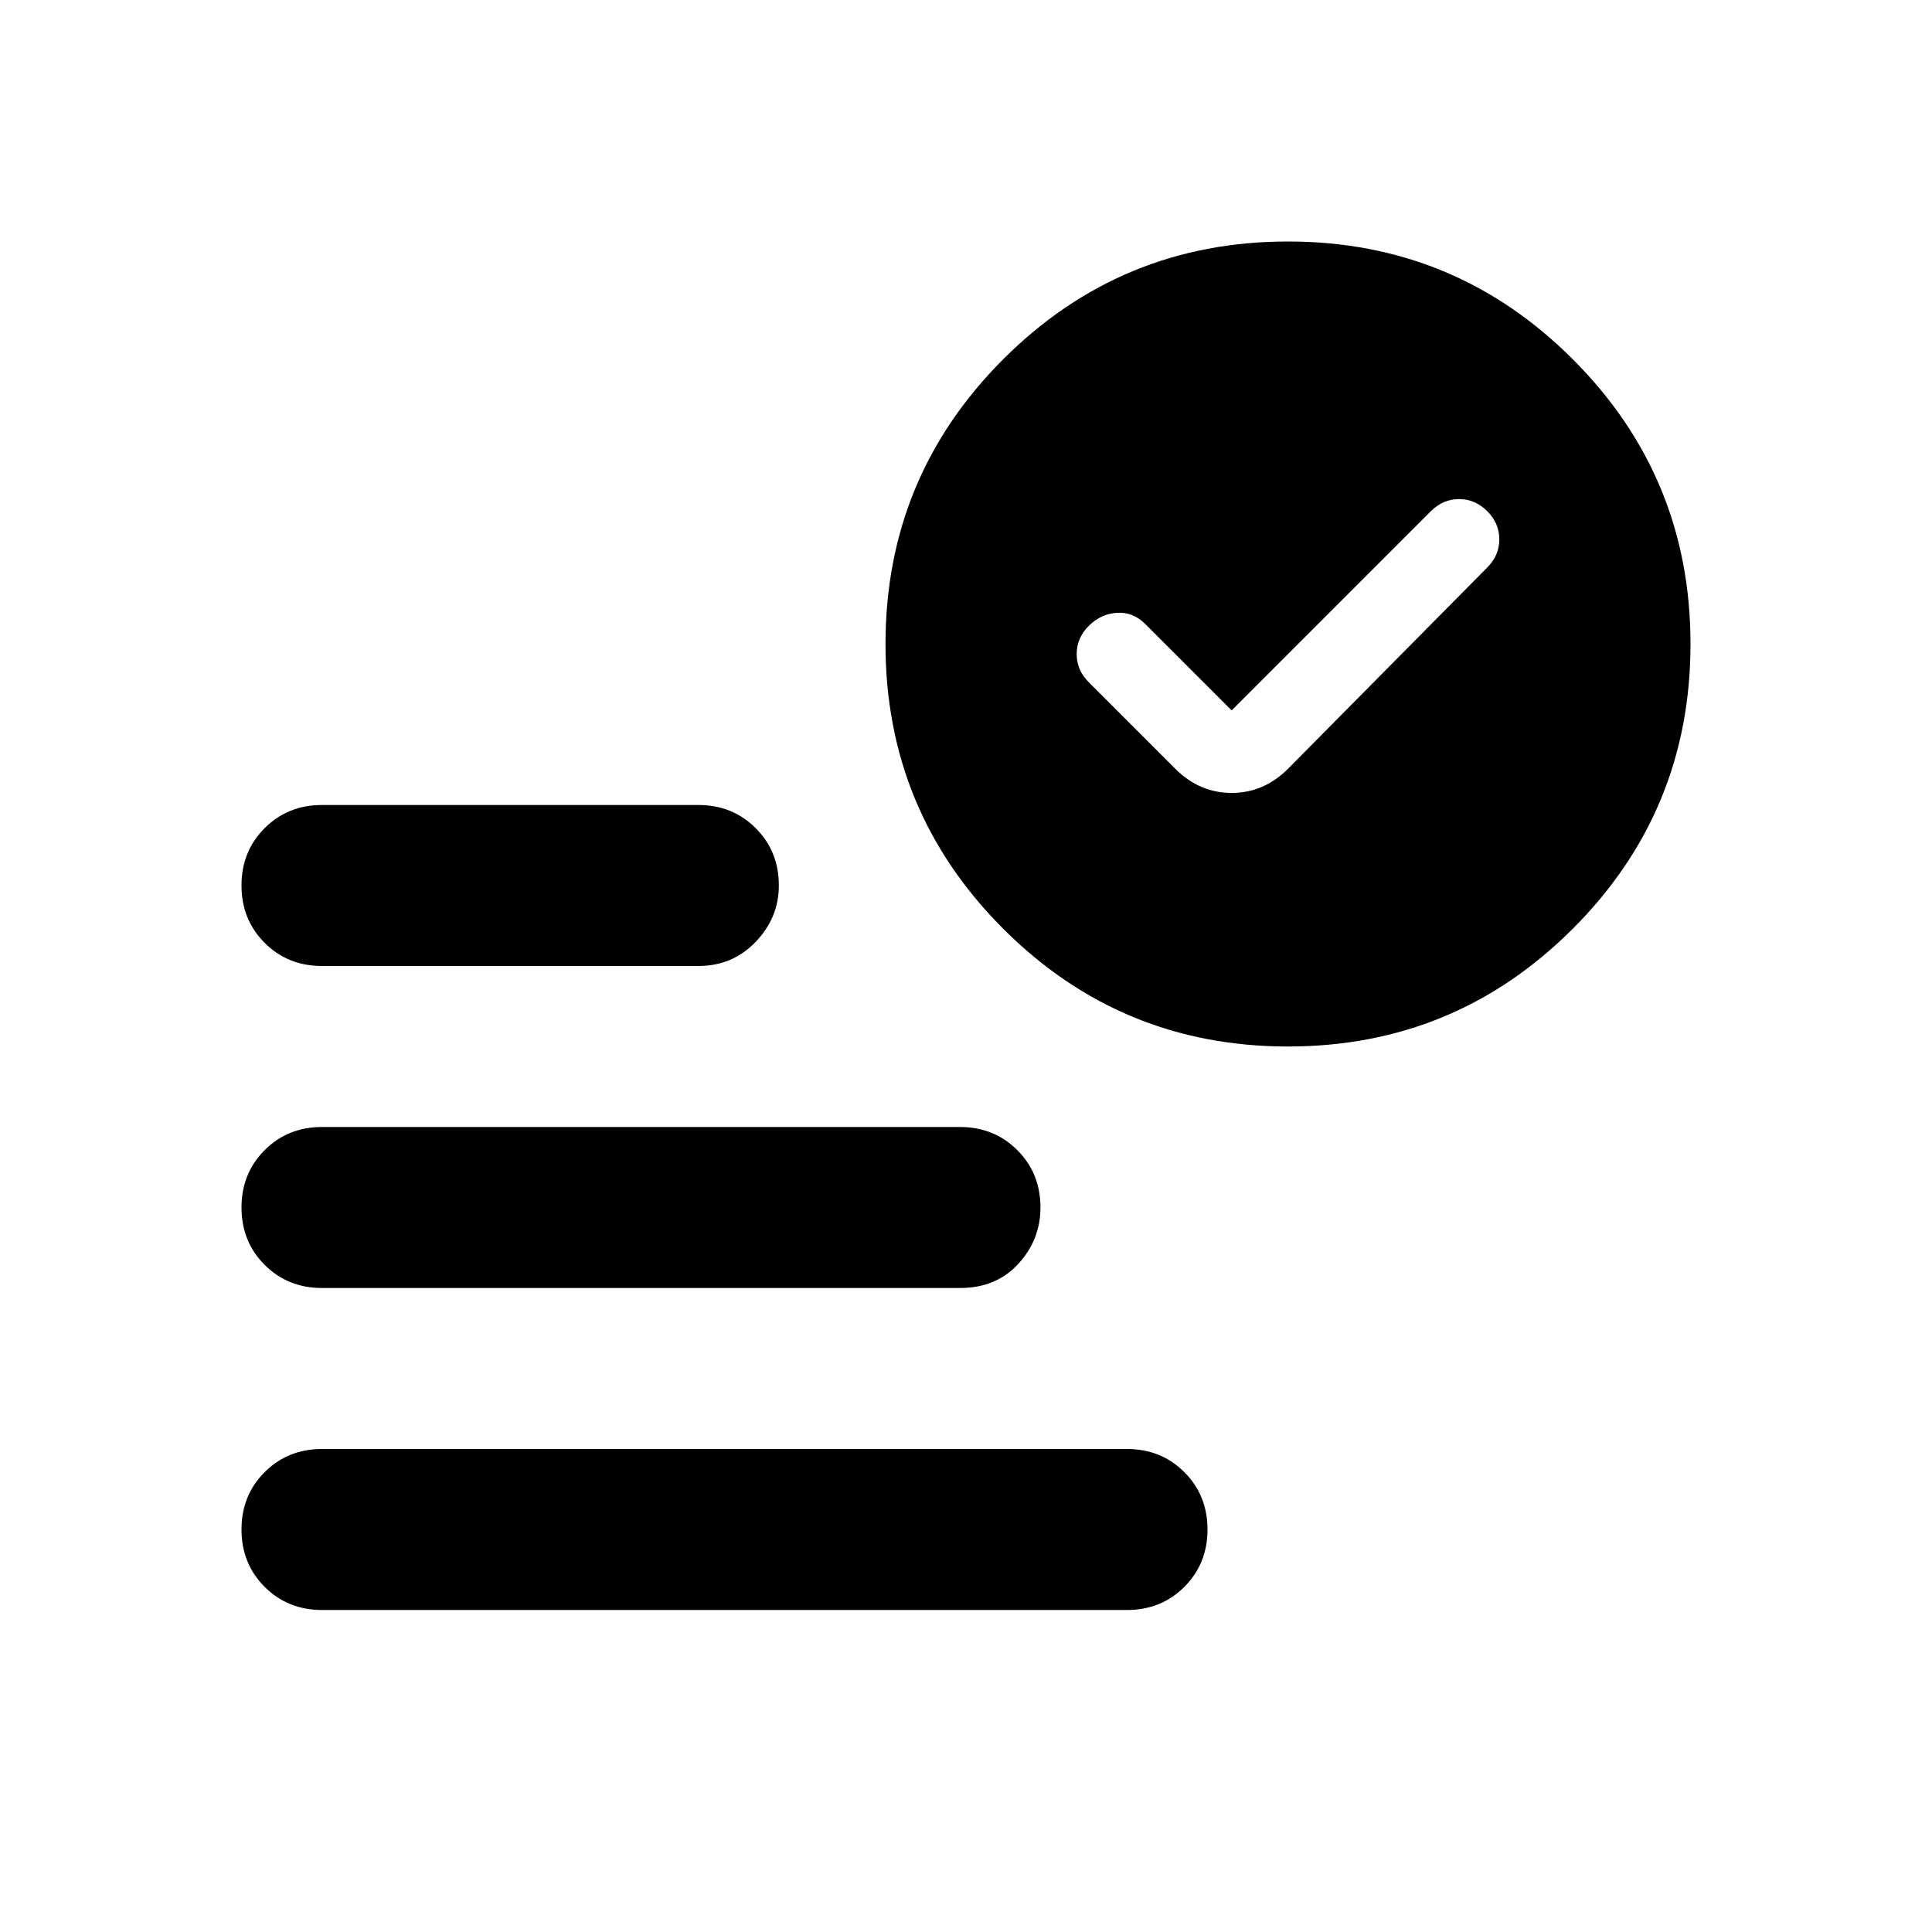
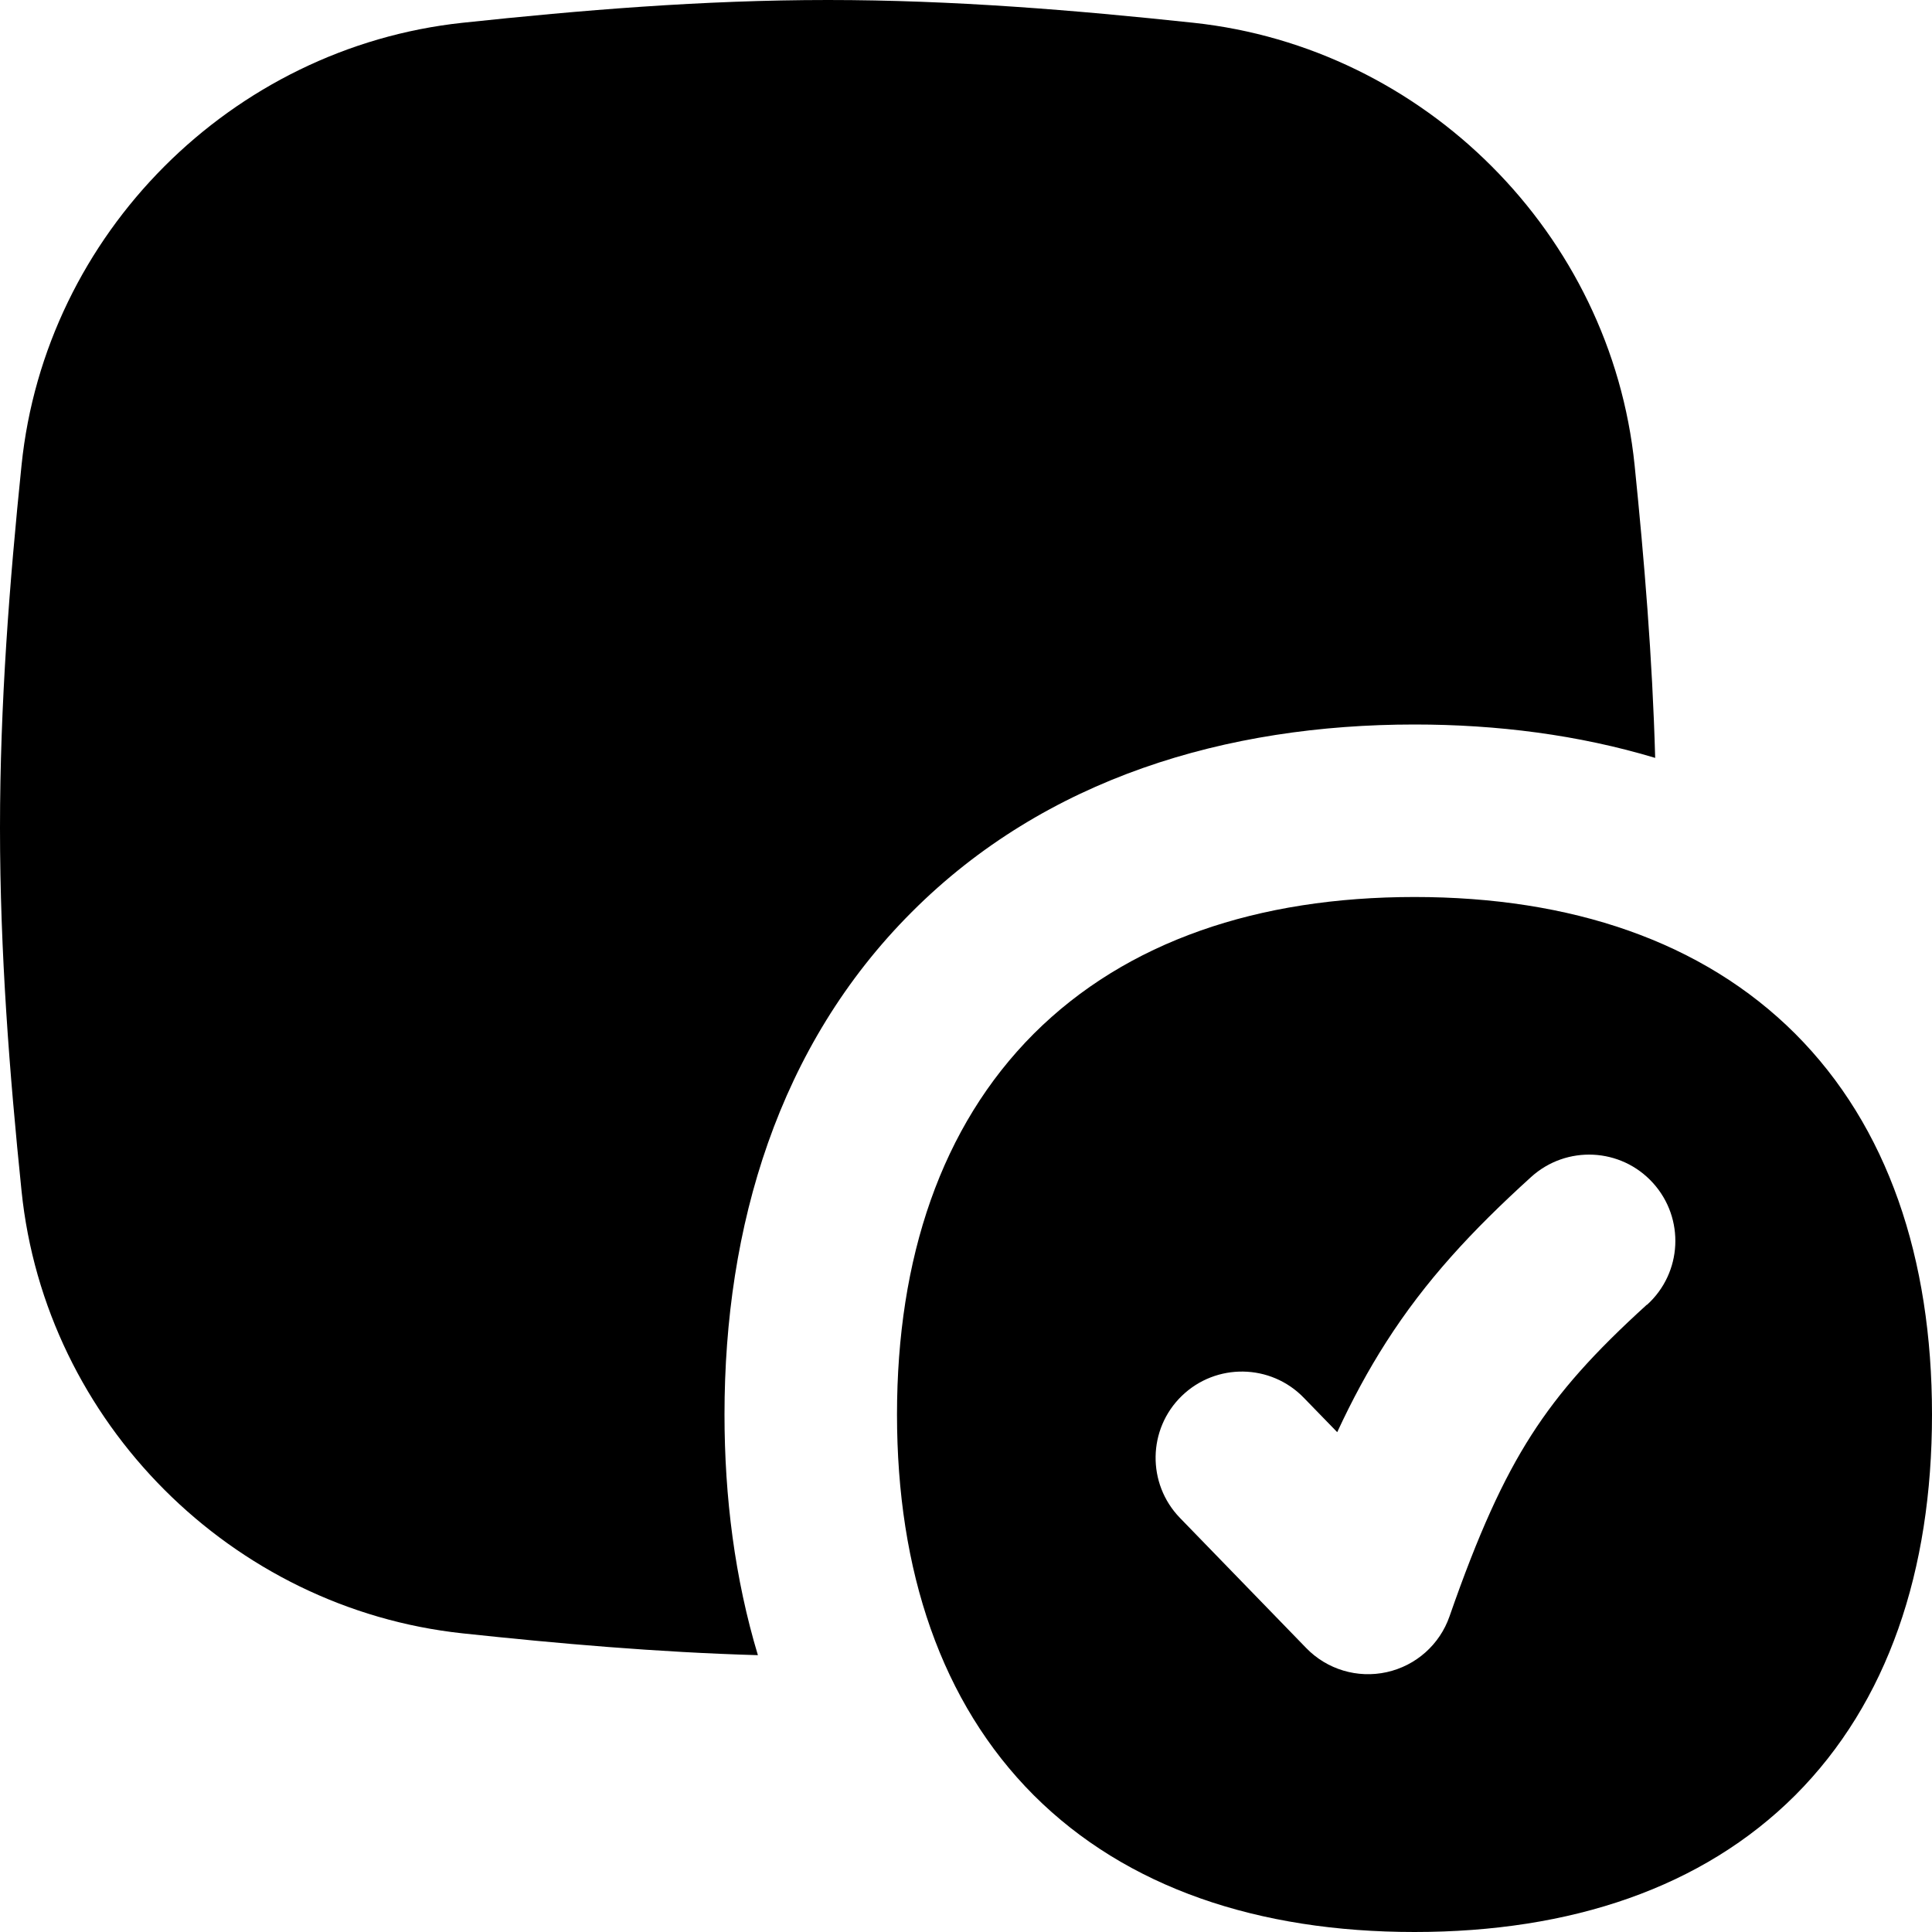
- <svg xmlns="http://www.w3.org/2000/svg" height="24px" viewBox="0 -960 960 960" width="24px" fill="currentColor">
-   <path d="m612-607-43-43q-6-6-14-5.5t-14 6.5q-6 6-6 14t6 14l43 43q12 12 28 12t28-12l99-100q6-6 6-14t-6-14q-6-6-14-6t-14 6l-99 99ZM160-160q-17 0-28.5-11.5T120-200q0-17 11.5-28.5T160-240h400q17 0 28.5 11.5T600-200q0 17-11.5 28.5T560-160H160Zm480-280q-83 0-141.5-58.5T440-640q0-83 58.5-141.5T640-840q83 0 141.5 58.5T840-640q0 83-58.5 141.5T640-440Zm-480-40q-17 0-28.5-11.5T120-520q0-17 11.5-28.5T160-560h187q17 0 28.5 11.5T387-520q0 16-11.5 28T347-480H160Zm0 160q-17 0-28.5-11.5T120-360q0-17 11.5-28.5T160-400h317q17 0 28.5 11.5T517-360q0 16-11 28t-29 12H160Z" />
+ <svg xmlns="http://www.w3.org/2000/svg" fill="none" viewBox="0 0 14 14" id="Select-App-Object-Mark--Streamline-Flex">
+   <g id="select-app-object-mark">
+     <path id="Union" fill="currentColor" fill-rule="evenodd" d="M6 0c-0.908 0 -1.794 0.074 -2.648 0.165C1.678 0.344 0.327 1.694 0.156 3.372 0.069 4.22 0 5.1 0 6c0 0.901 0.069 1.781 0.156 2.629C0.327 10.307 1.678 11.657 3.353 11.836c0.693 0.074 1.409 0.137 2.139 0.158 -0.167 -0.555 -0.242 -1.144 -0.242 -1.744 0 -1.361 0.388 -2.673 1.358 -3.642C7.577 5.638 8.889 5.25 10.25 5.25c0.599 0 1.189 0.075 1.744 0.242 -0.02 -0.724 -0.079 -1.433 -0.149 -2.121C11.674 1.694 10.323 0.344 8.648 0.165 7.795 0.074 6.908 0 6 0ZM10.25 6.5c-1.132 0 -2.087 0.32 -2.759 0.991C6.82 8.163 6.5 9.118 6.5 10.25c0 1.132 0.32 2.087 0.991 2.759C8.163 13.68 9.118 14 10.25 14c1.132 0 2.087 -0.32 2.759 -0.991C13.68 12.337 14 11.382 14 10.25c0 -1.132 -0.32 -2.087 -0.991 -2.759C12.337 6.82 11.382 6.5 10.25 6.5Zm1.685 2.955c0.256 -0.232 0.275 -0.627 0.043 -0.883s-0.627 -0.275 -0.883 -0.043c-0.43 0.39 -0.765 0.751 -1.05 1.196 -0.13 0.203 -0.246 0.418 -0.355 0.653l-0.242 -0.249c-0.24 -0.248 -0.636 -0.254 -0.884 -0.014 -0.248 0.24 -0.254 0.636 -0.014 0.884l0.915 0.943c0.151 0.156 0.372 0.222 0.584 0.175 0.212 -0.047 0.384 -0.2 0.455 -0.405 0.208 -0.597 0.386 -0.99 0.593 -1.313 0.205 -0.32 0.455 -0.598 0.837 -0.945Z" clip-rule="evenodd" stroke-width="1" />
+   </g>
</svg>
